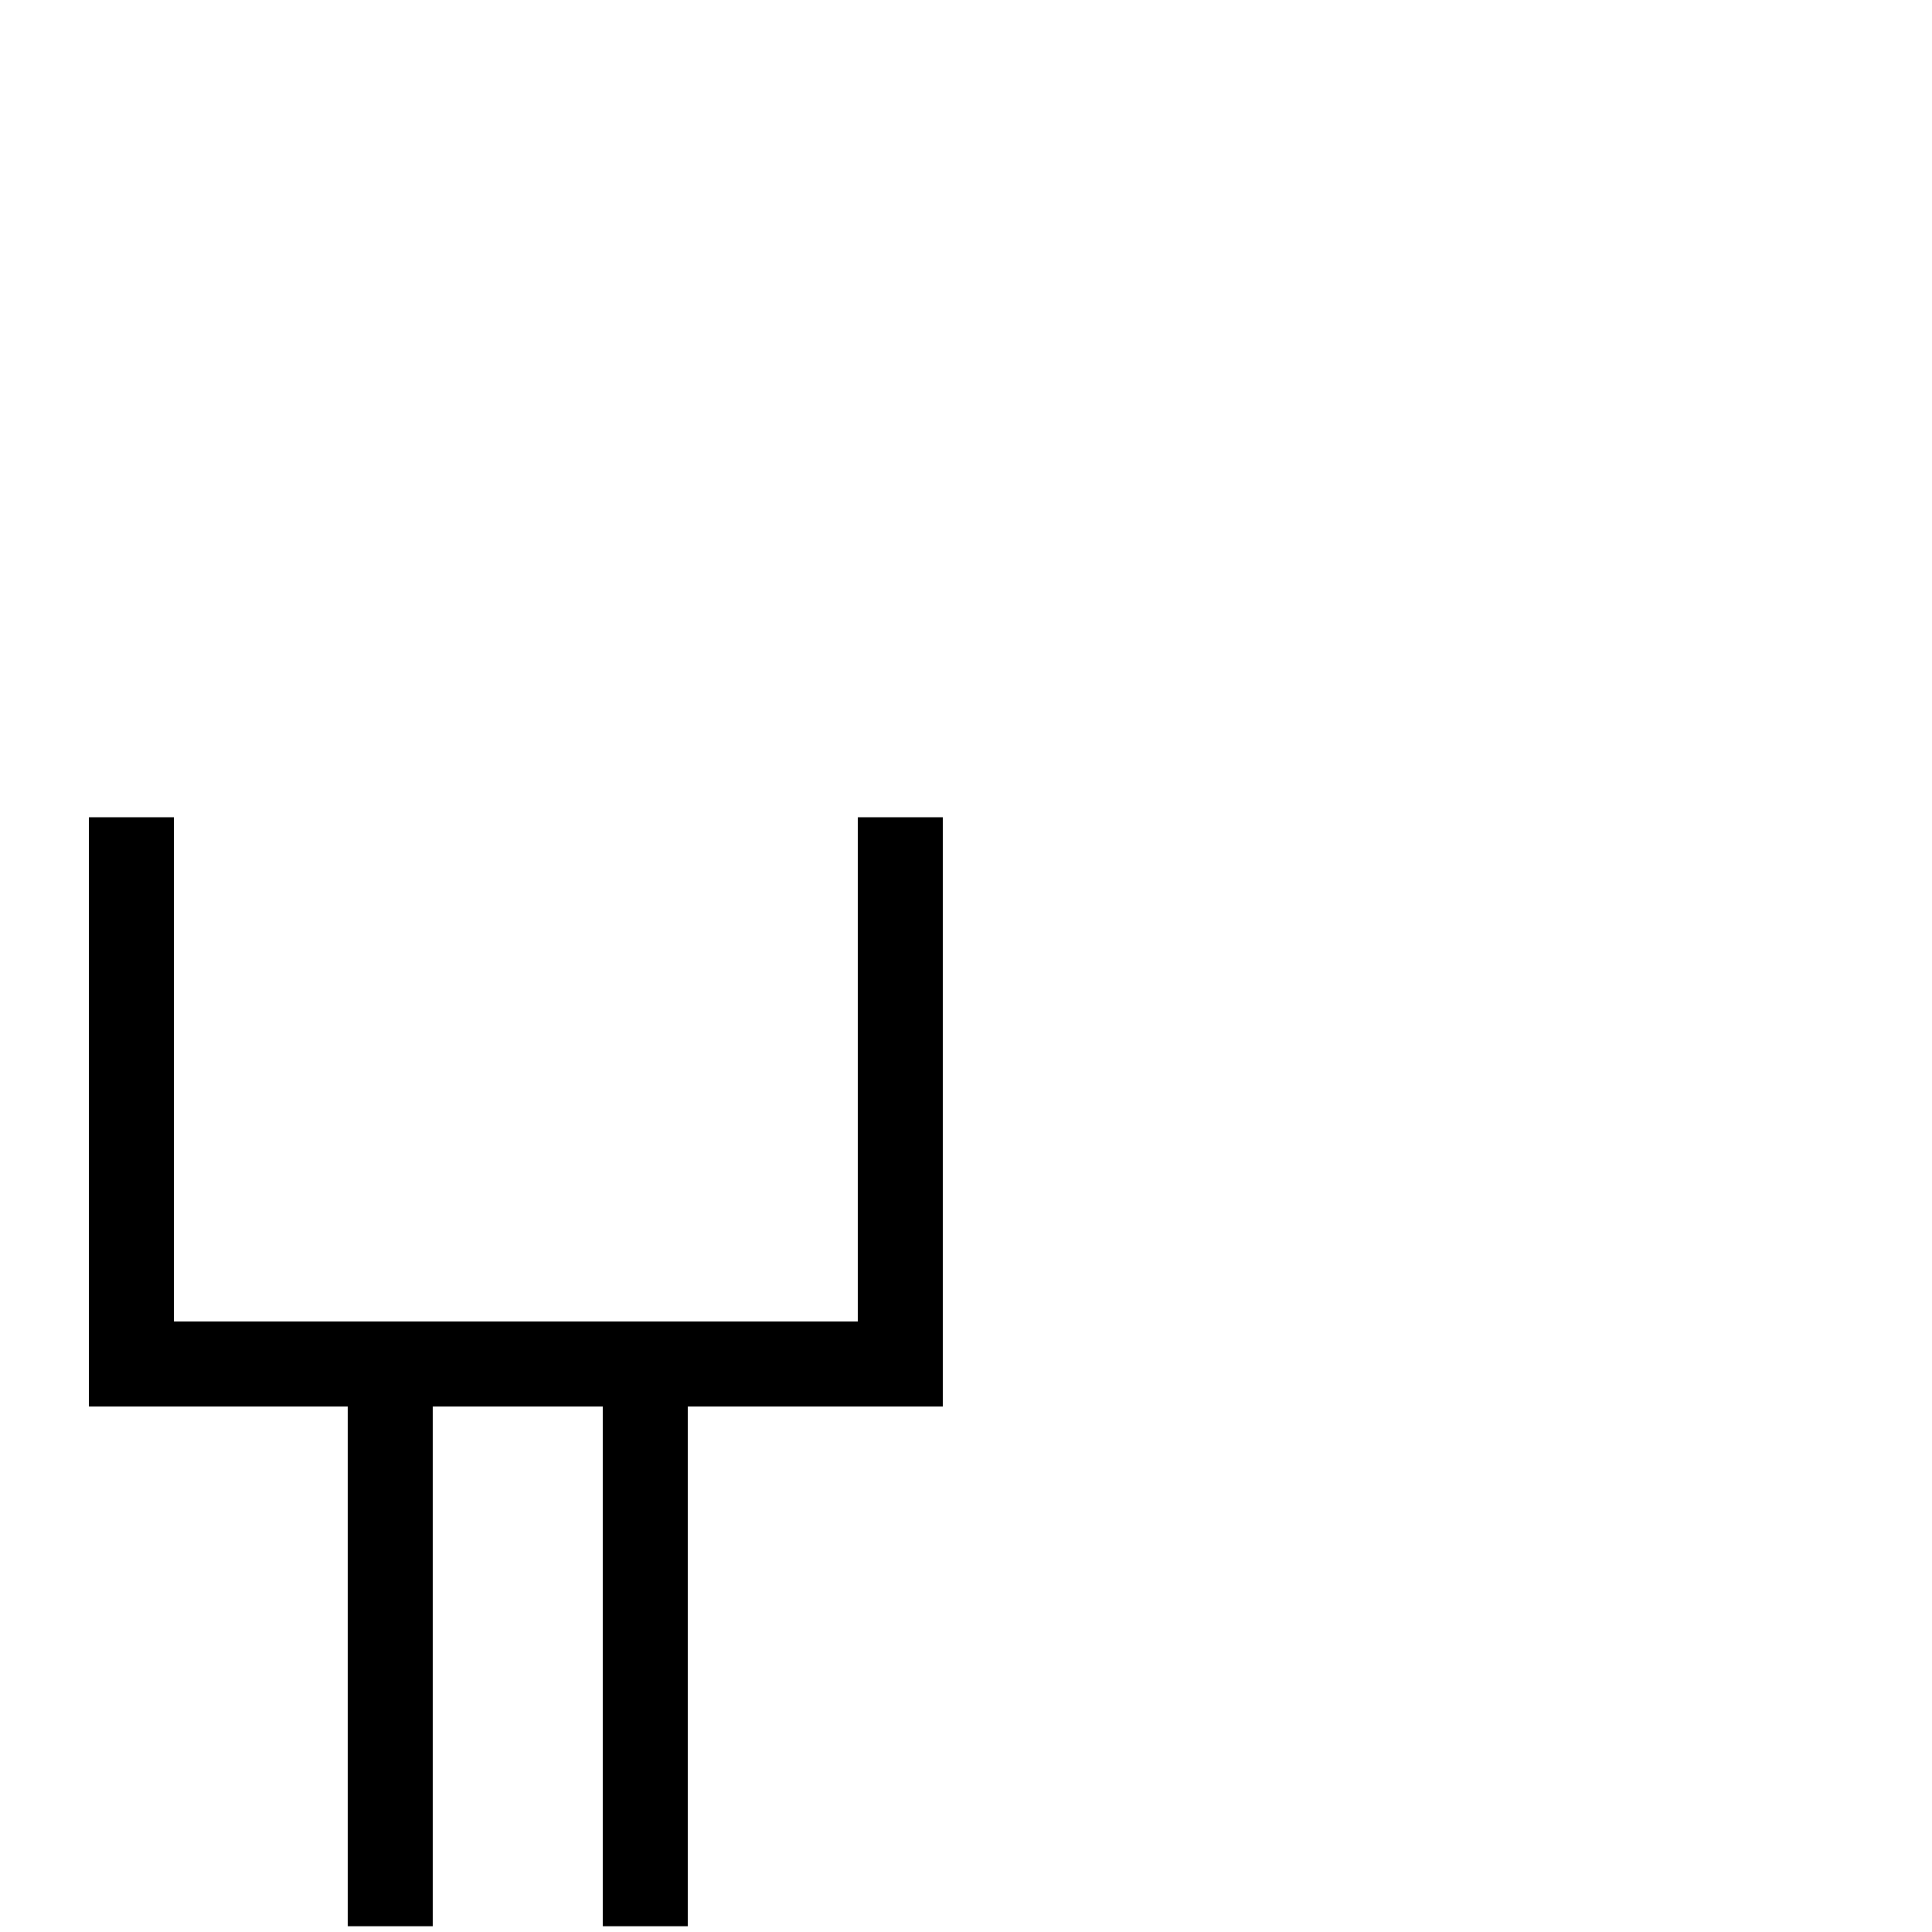
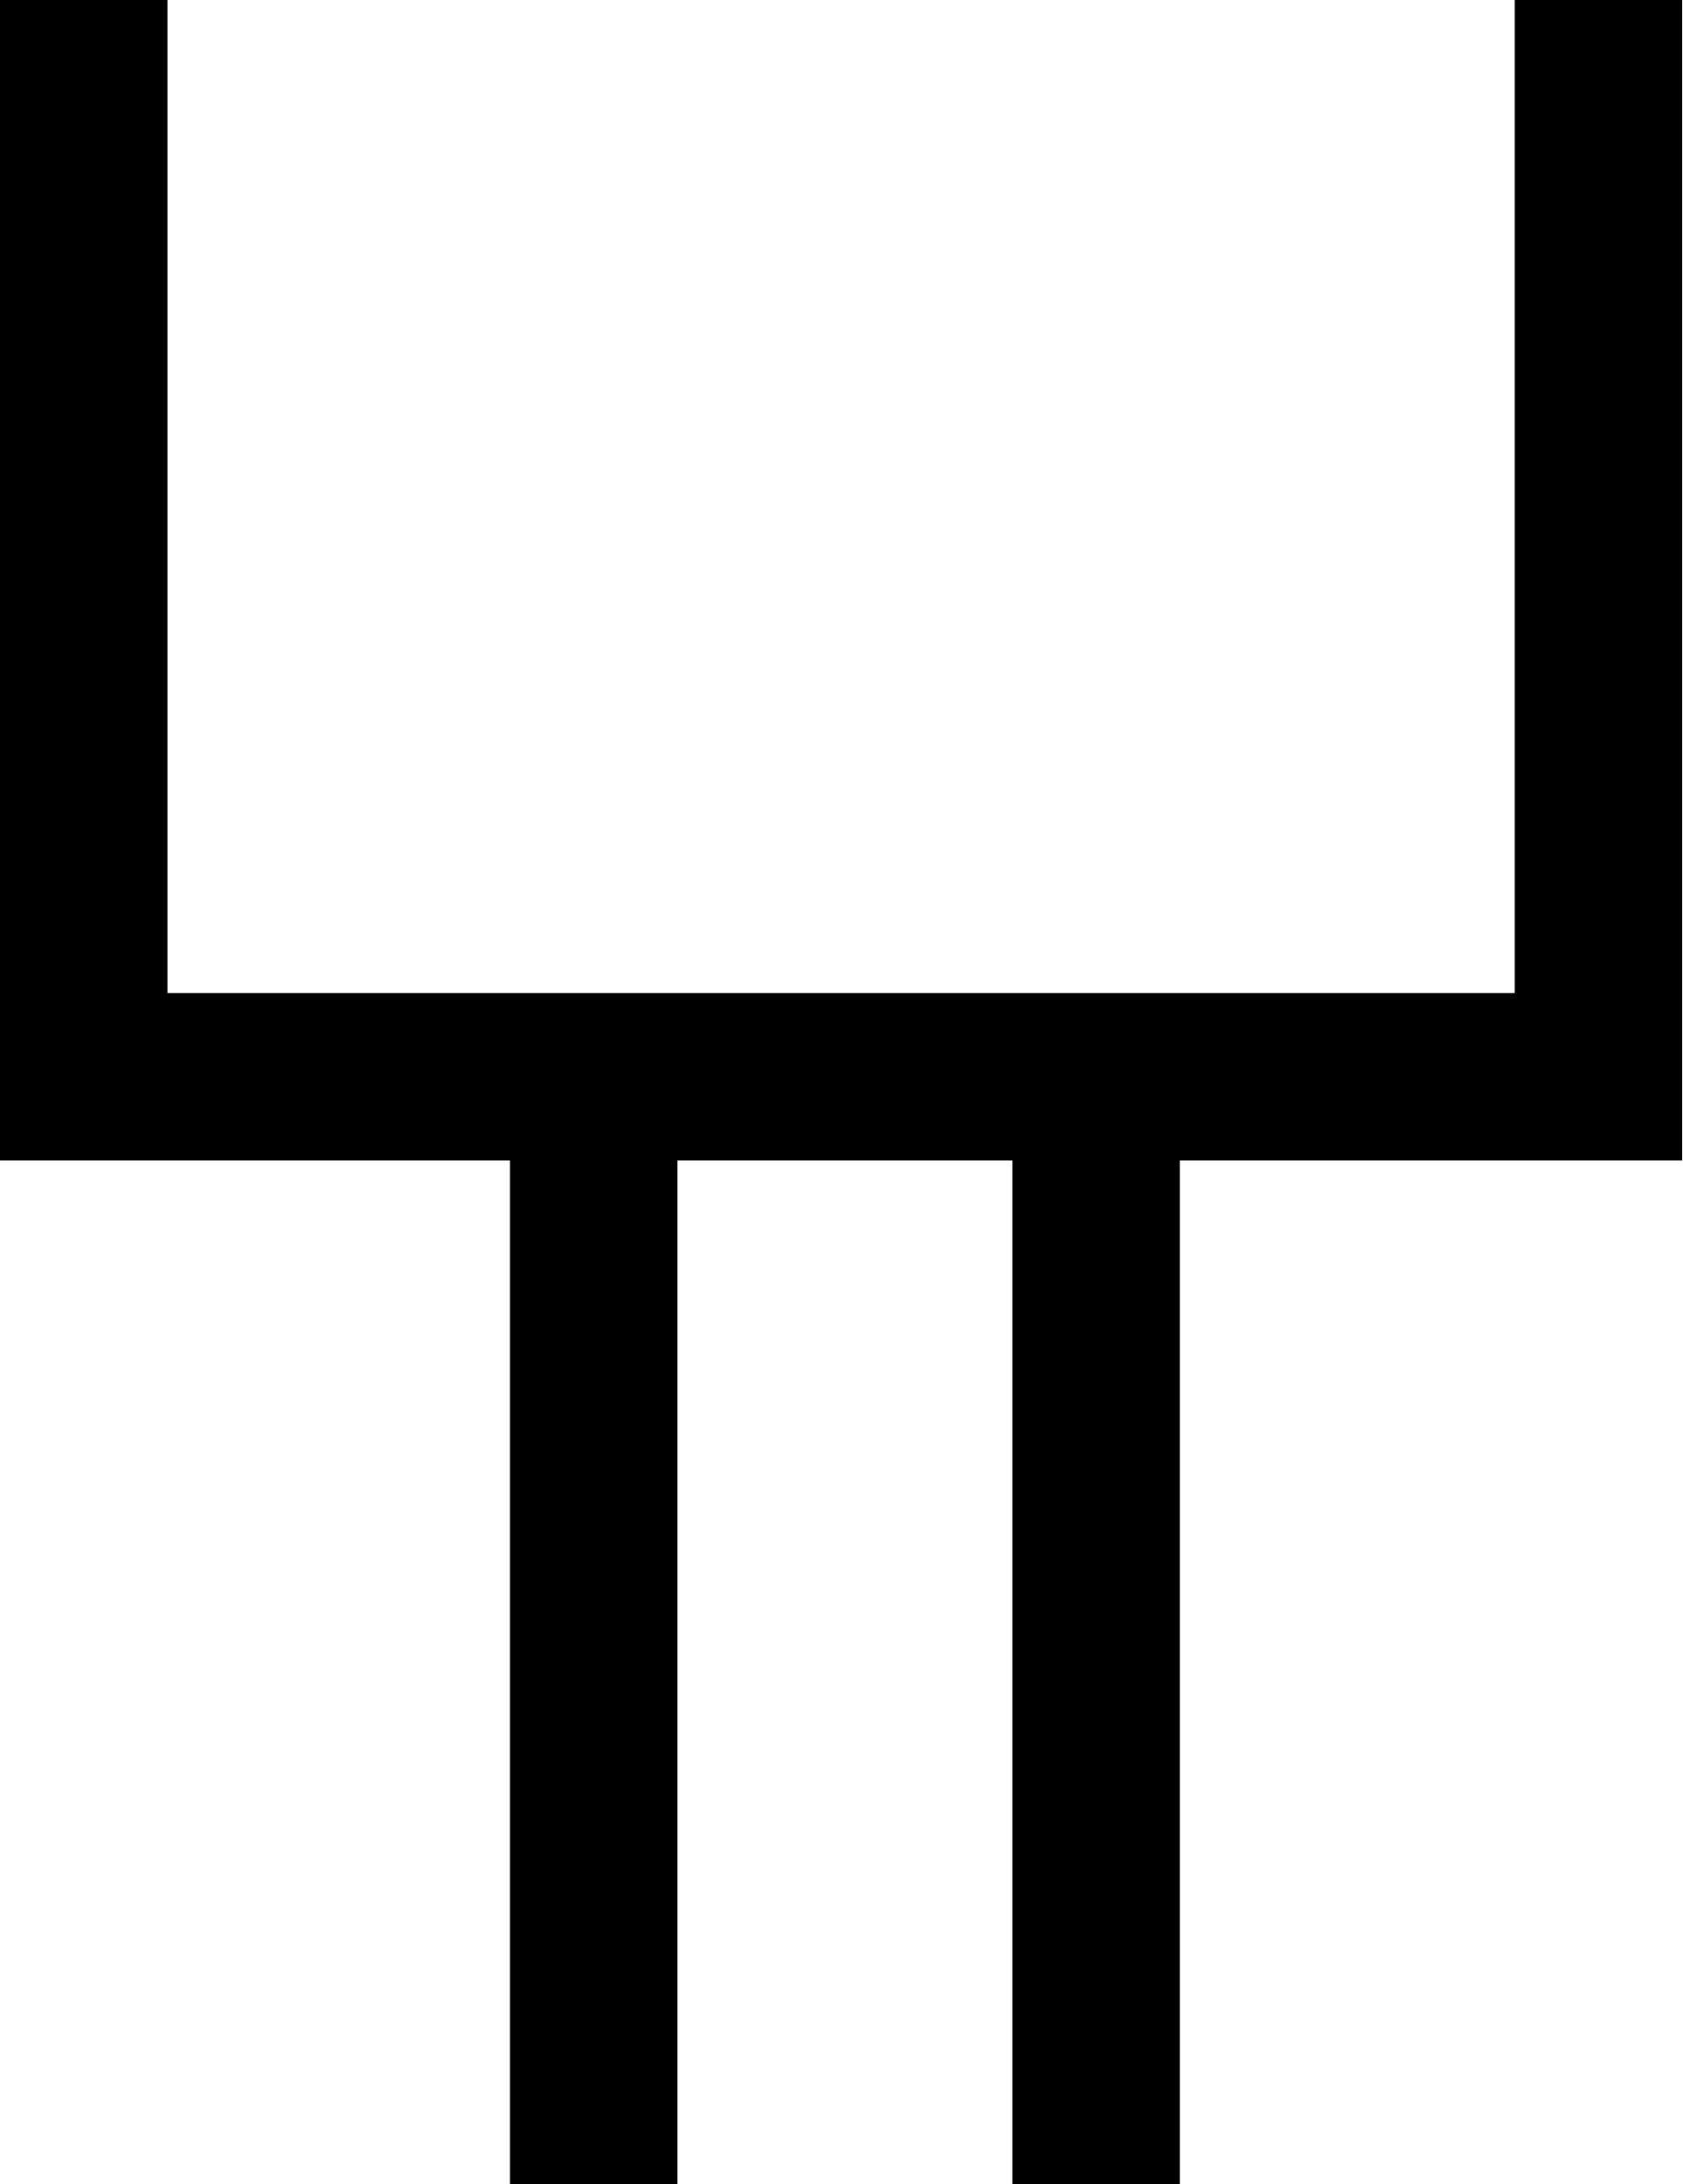
- <svg xmlns="http://www.w3.org/2000/svg" version="1.1" width="100" height="100" viewBox="0 -200 1000 1000" id="svg3049">
+ <svg xmlns="http://www.w3.org/2000/svg" version="1.1" width="44.2" height="57.4" viewBox="0 -200 442 574" id="svg3049">
  <defs id="defs3057" />
-   <g transform="matrix(1,0,0,-1,0,800)" id="g3051">
+   <g transform="matrix(1,0,0,-1,-46,377)" id="g3051">
    <path d="M 180,272 H 46 V 577 H 90 V 316 h 354 v 261 h 44 V 272 H 356 V 3 H 312 V 272 H 224 V 3 h -44 v 269 z" id="path3053" style="fill:currentColor" />
  </g>
</svg>
